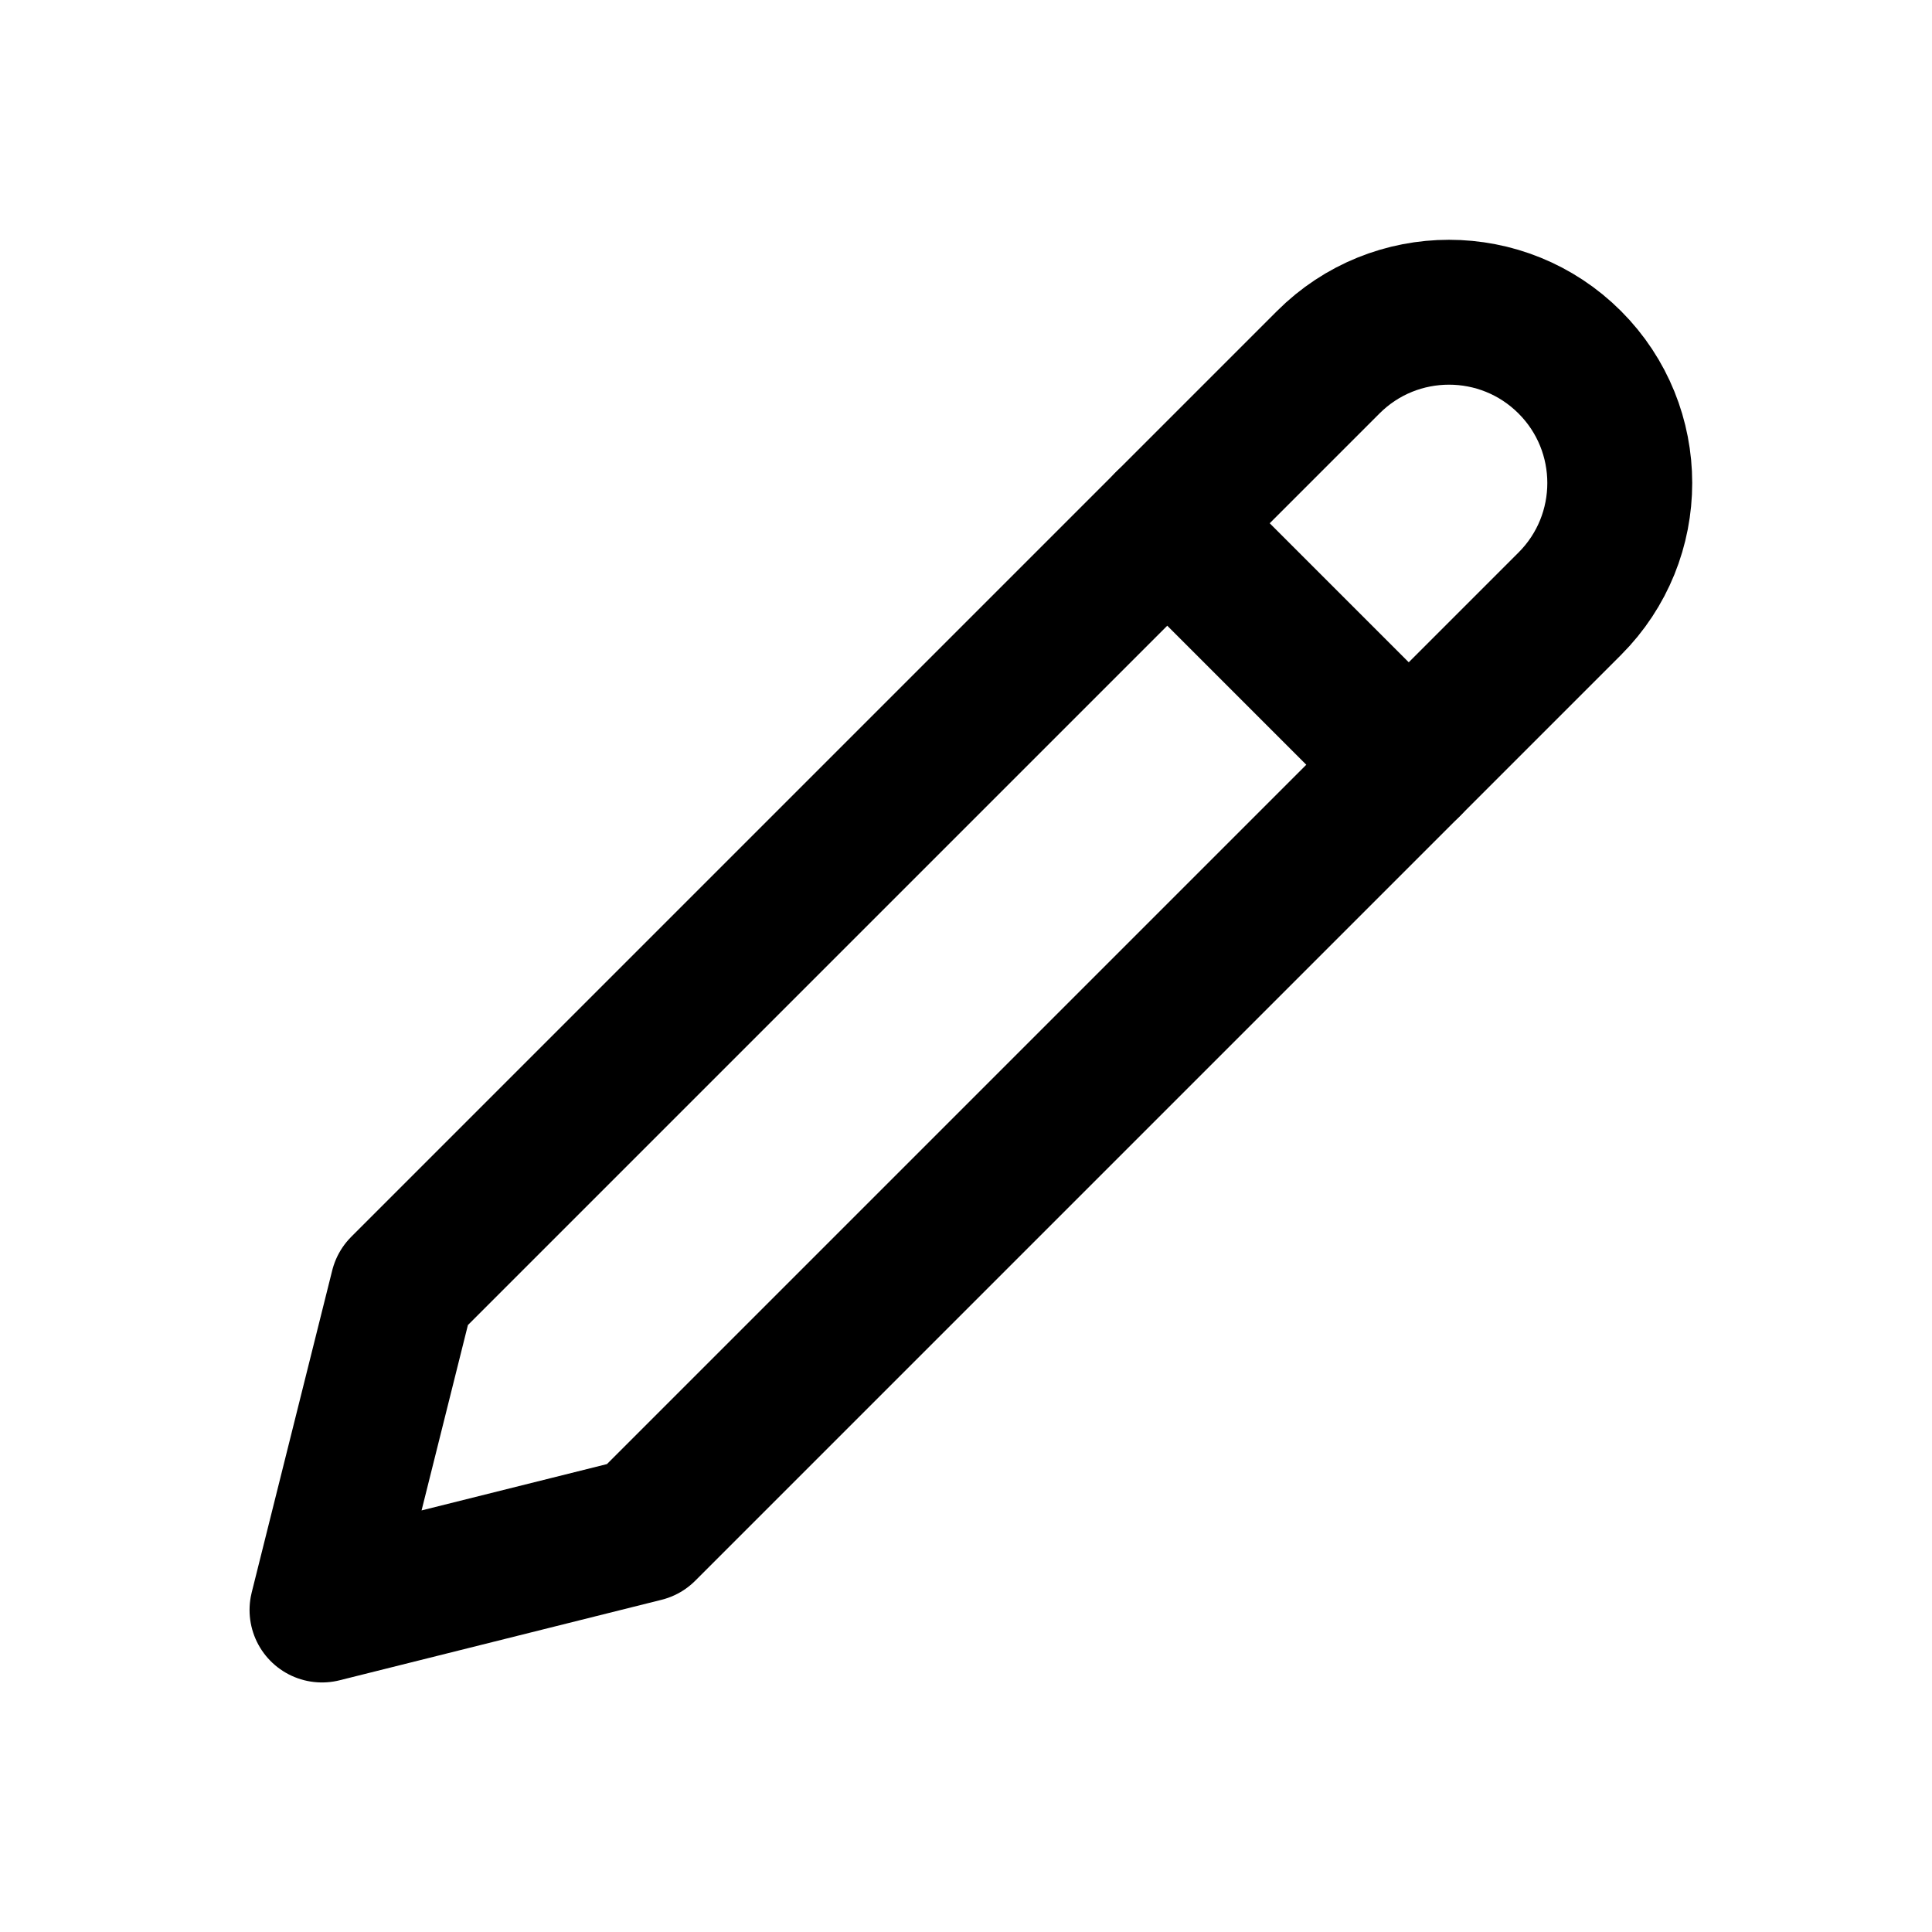
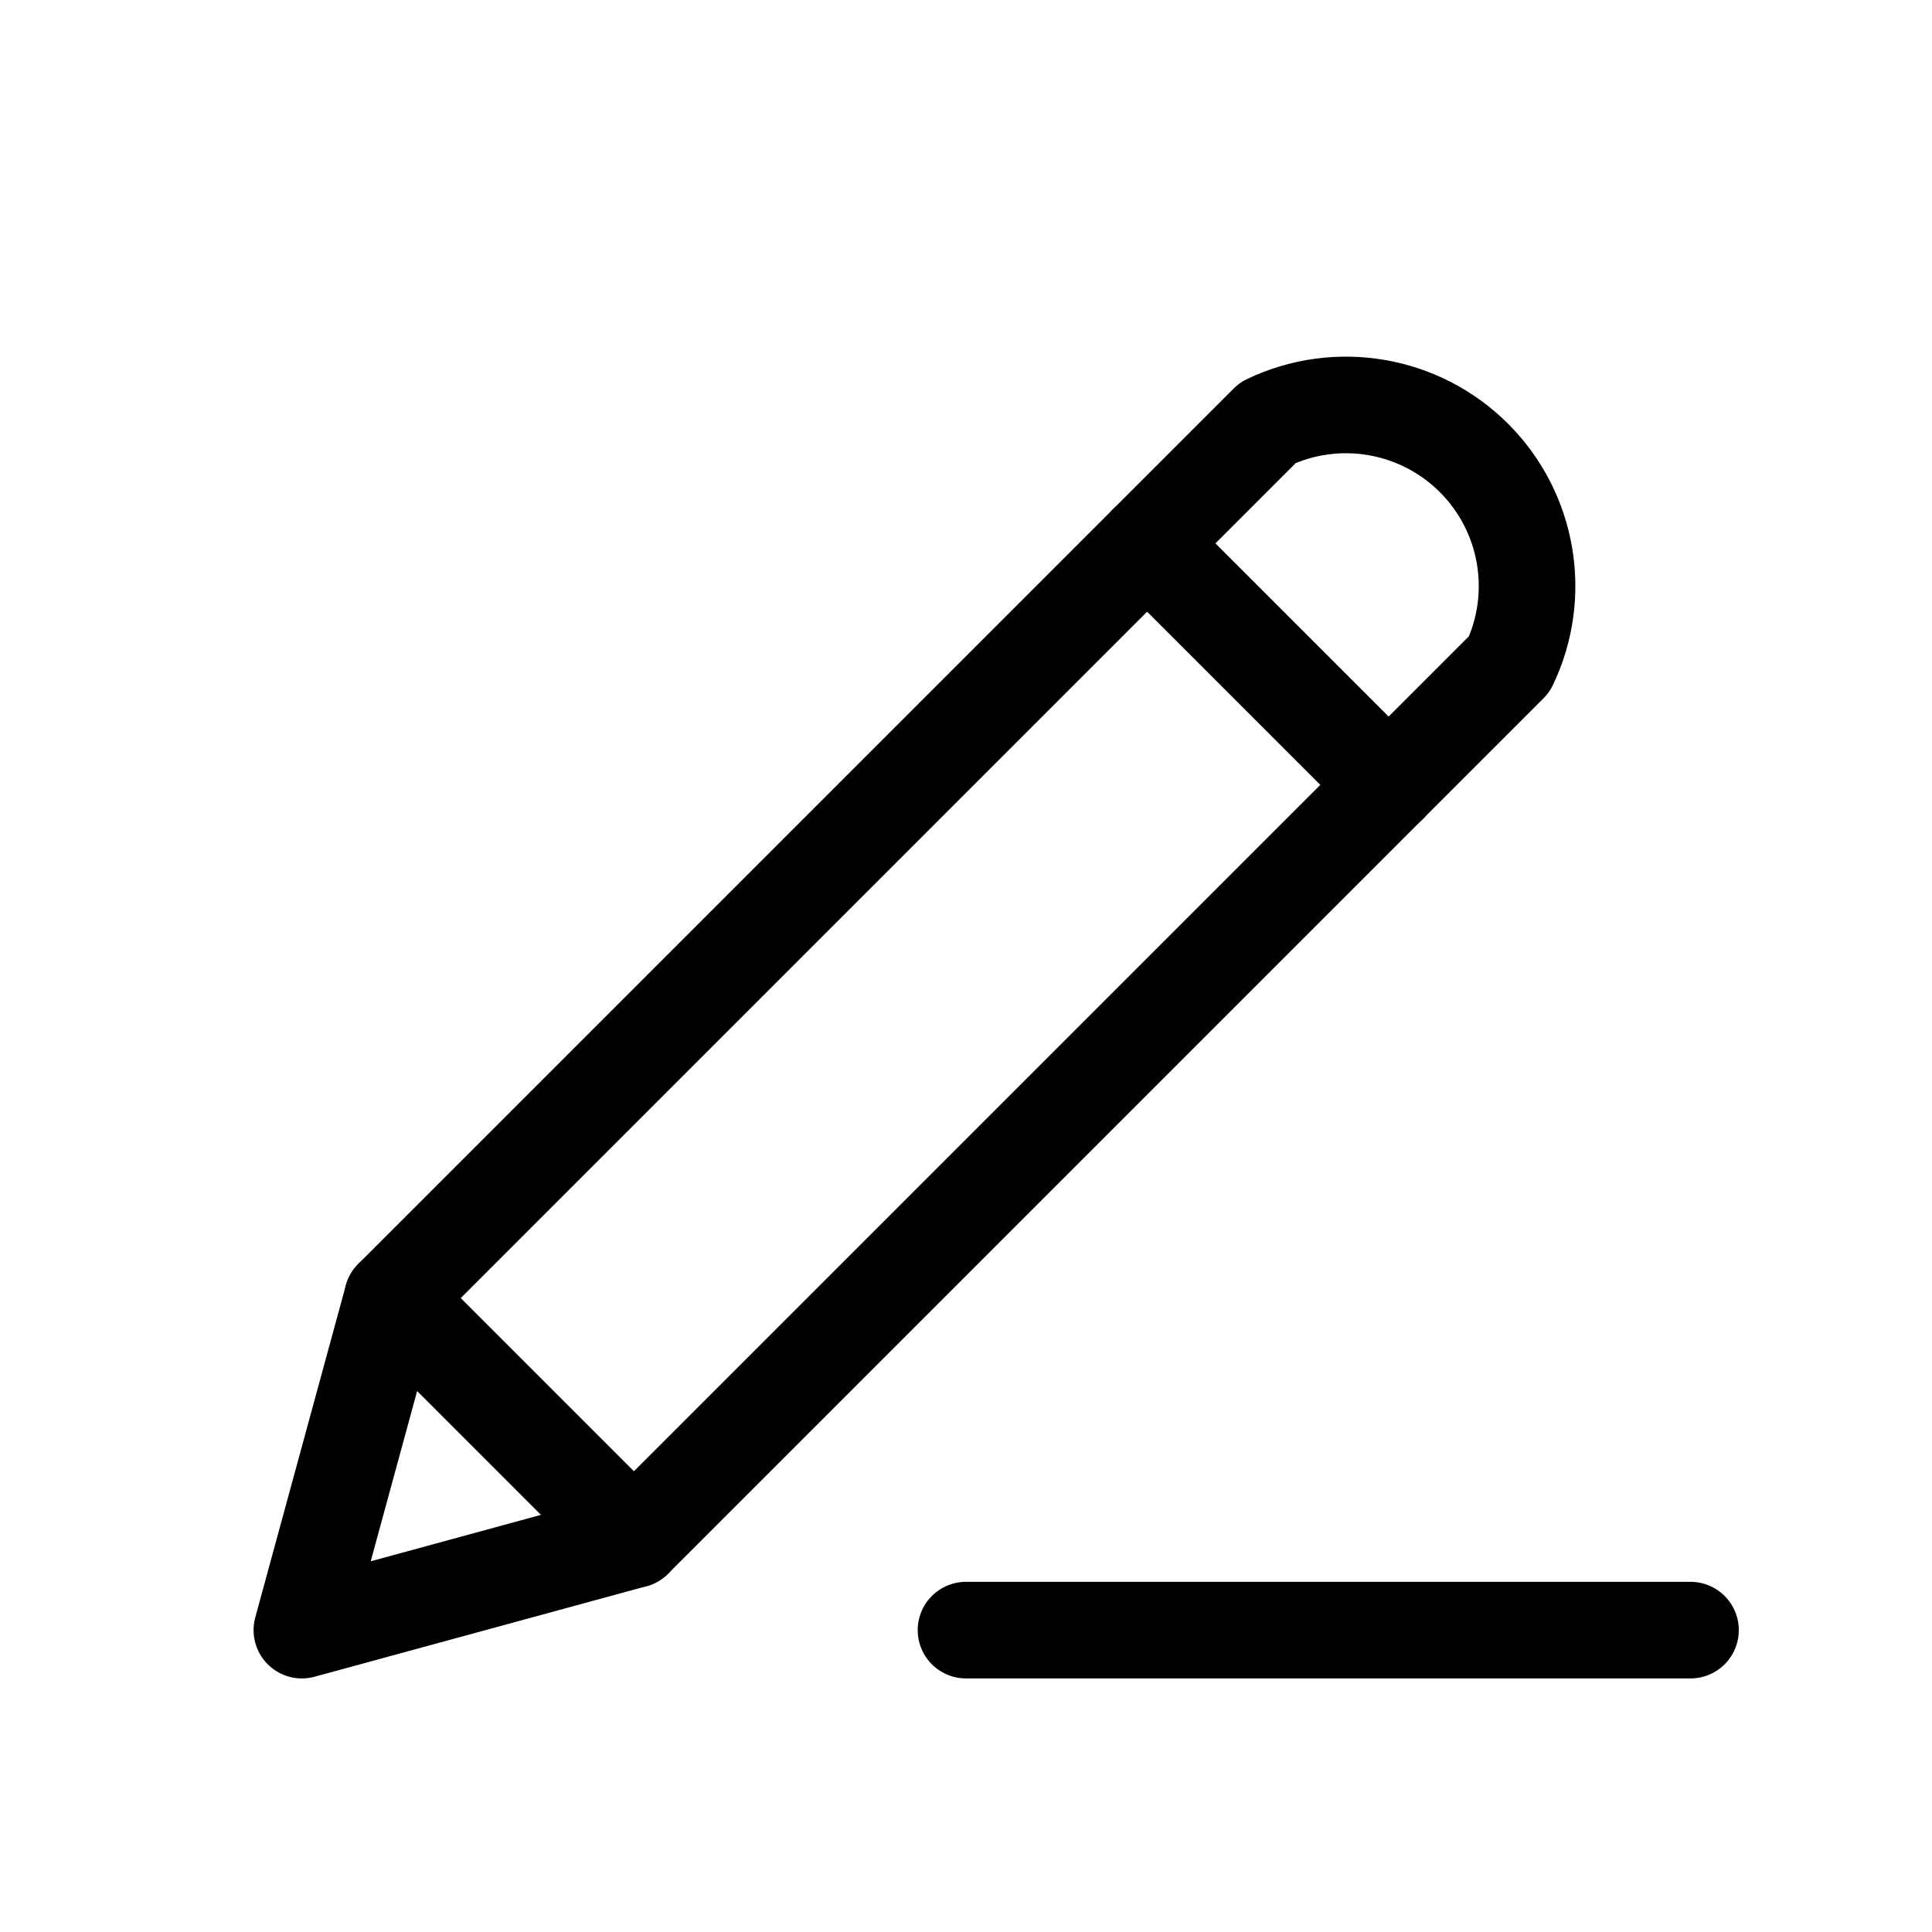
- <svg xmlns="http://www.w3.org/2000/svg" viewBox="0 0 24 24" fill="none" stroke="currentColor" stroke-width="1.8" stroke-linecap="round" stroke-linejoin="round" role="img" aria-label="Writing">
-   <path d="M4 20l1-4L16.5 4.5a2 2 0 0 1 3 3L8 19z" />
-   <path d="M14.5 6.5l3 3" />
+ <svg xmlns="http://www.w3.org/2000/svg" viewBox="0 0 32 32" fill="none" stroke="currentColor" stroke-width="1.6" stroke-linecap="round" stroke-linejoin="round" role="img" aria-label="Writing">
+   <path d="M5 27l1.5-5.5L21 7a3 3 0 0 1 4 4L10.5 25.5z" />
+   <path d="M19 9l4 4M6.5 21.5l4 4" />
+   <path d="M16 27h12" />
</svg>
